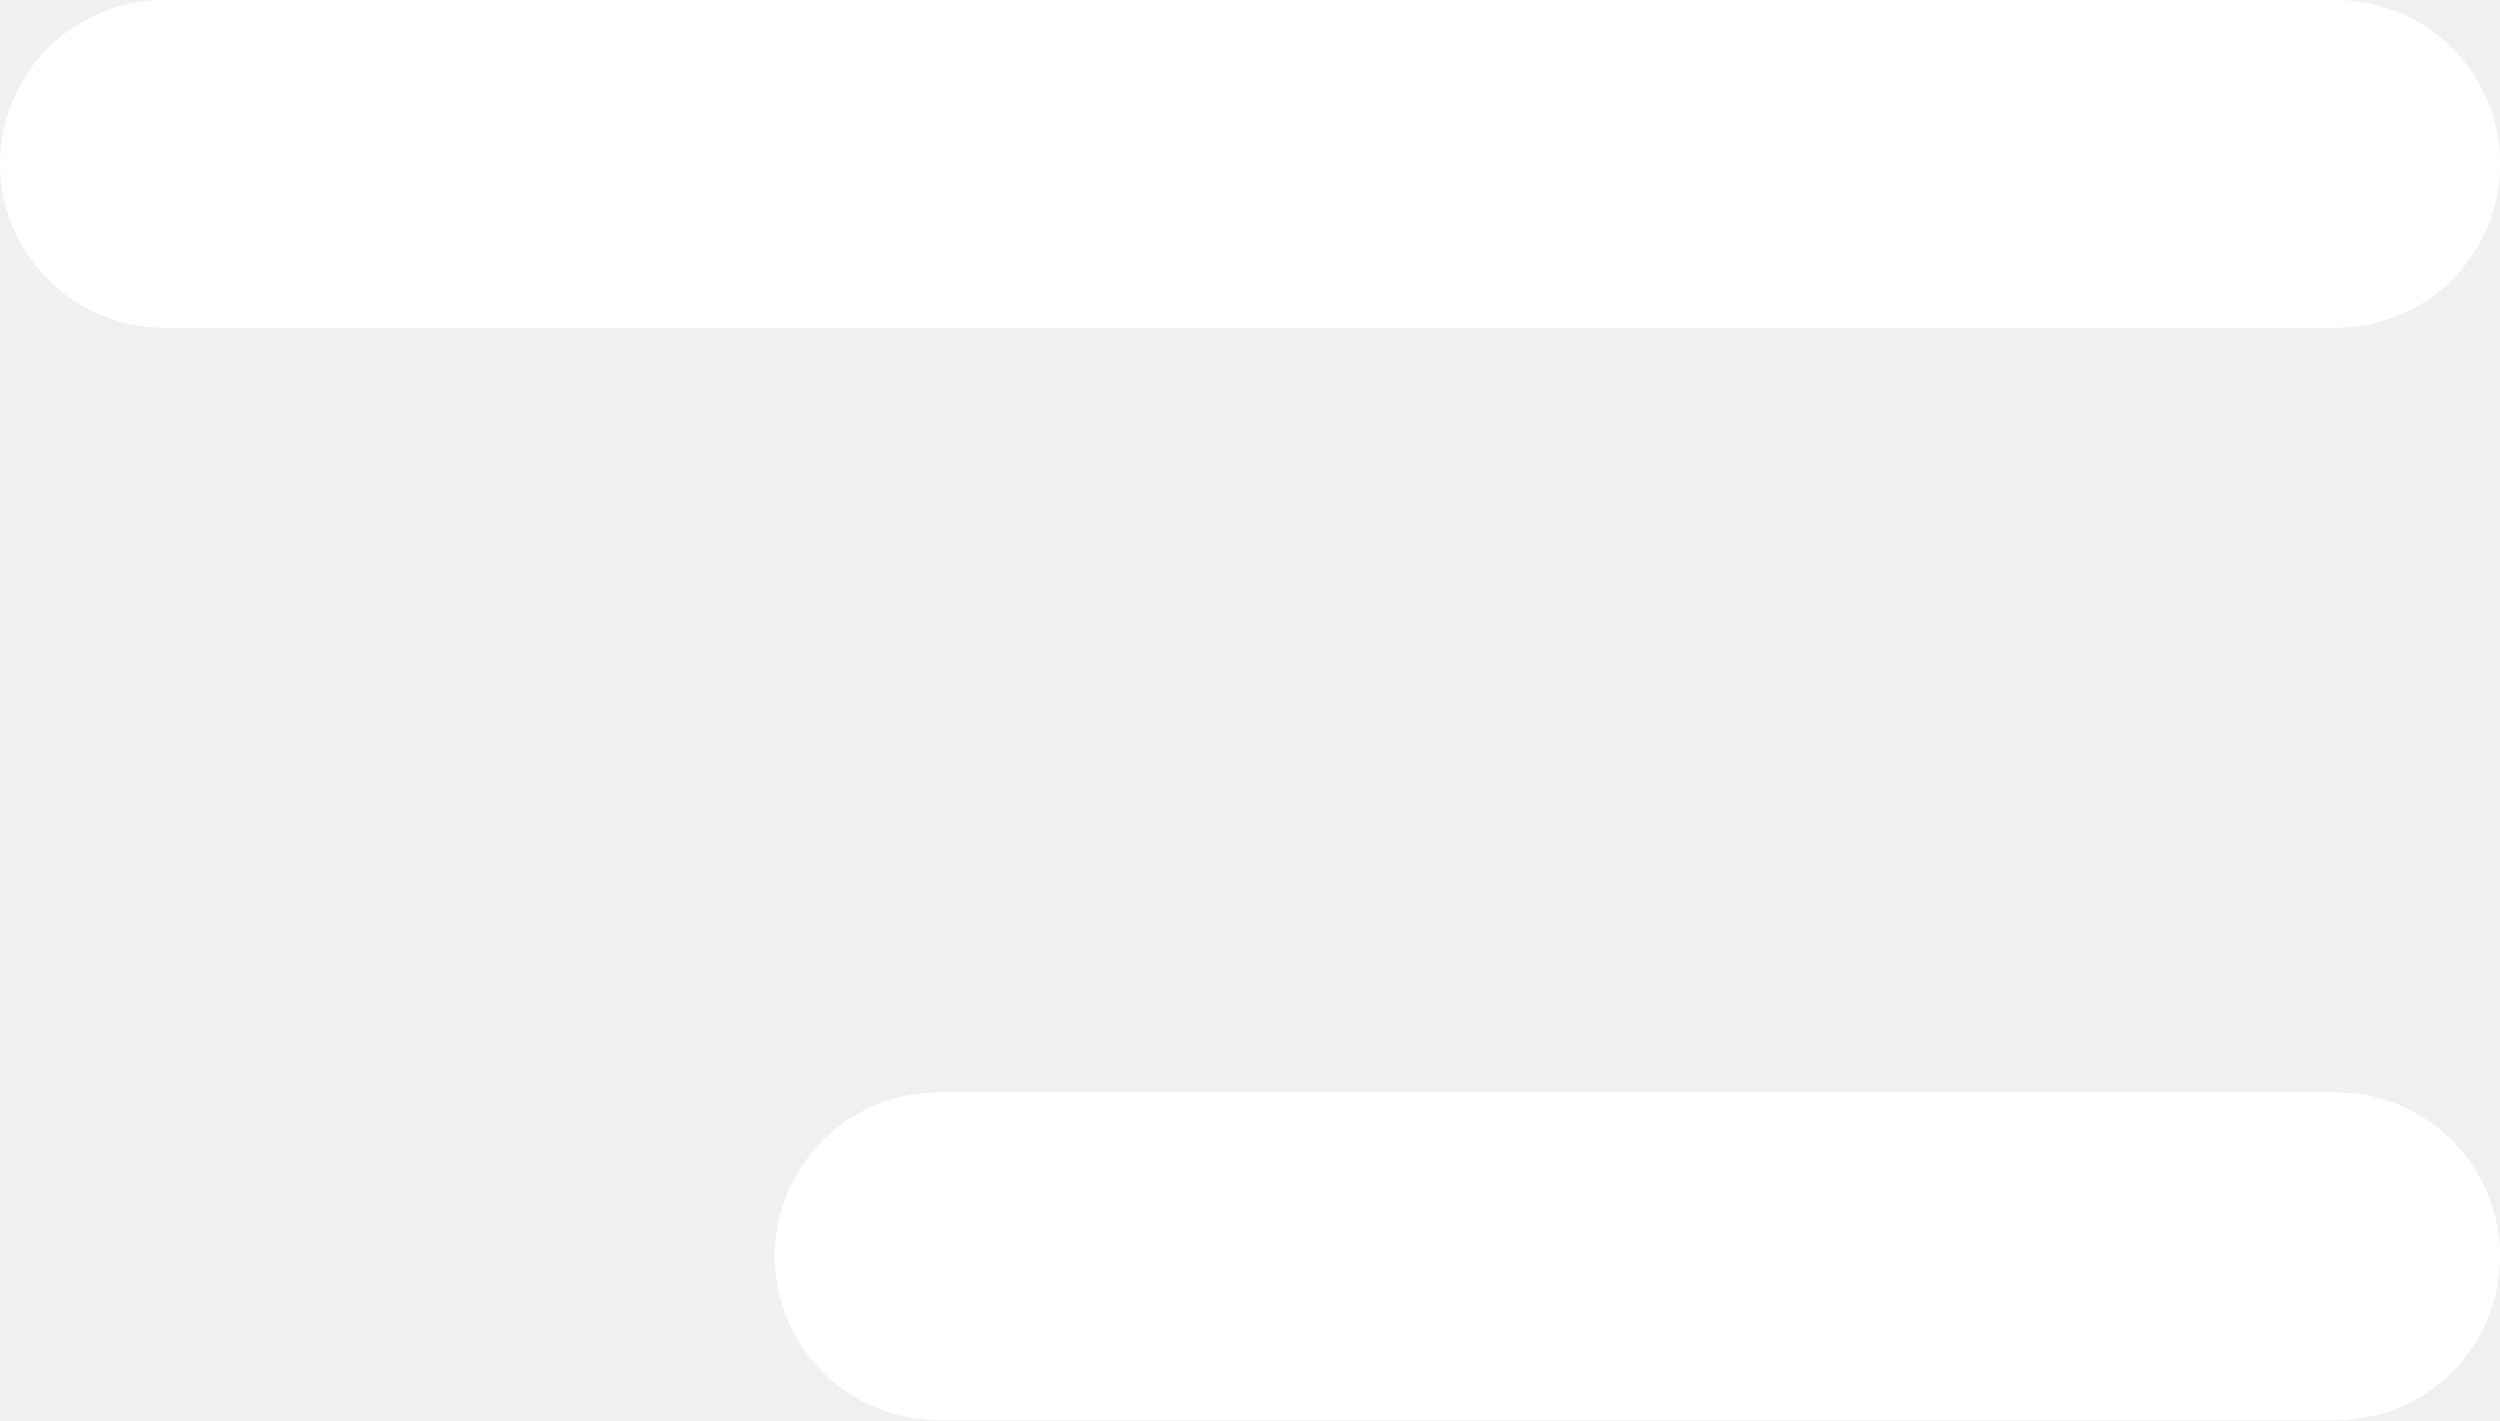
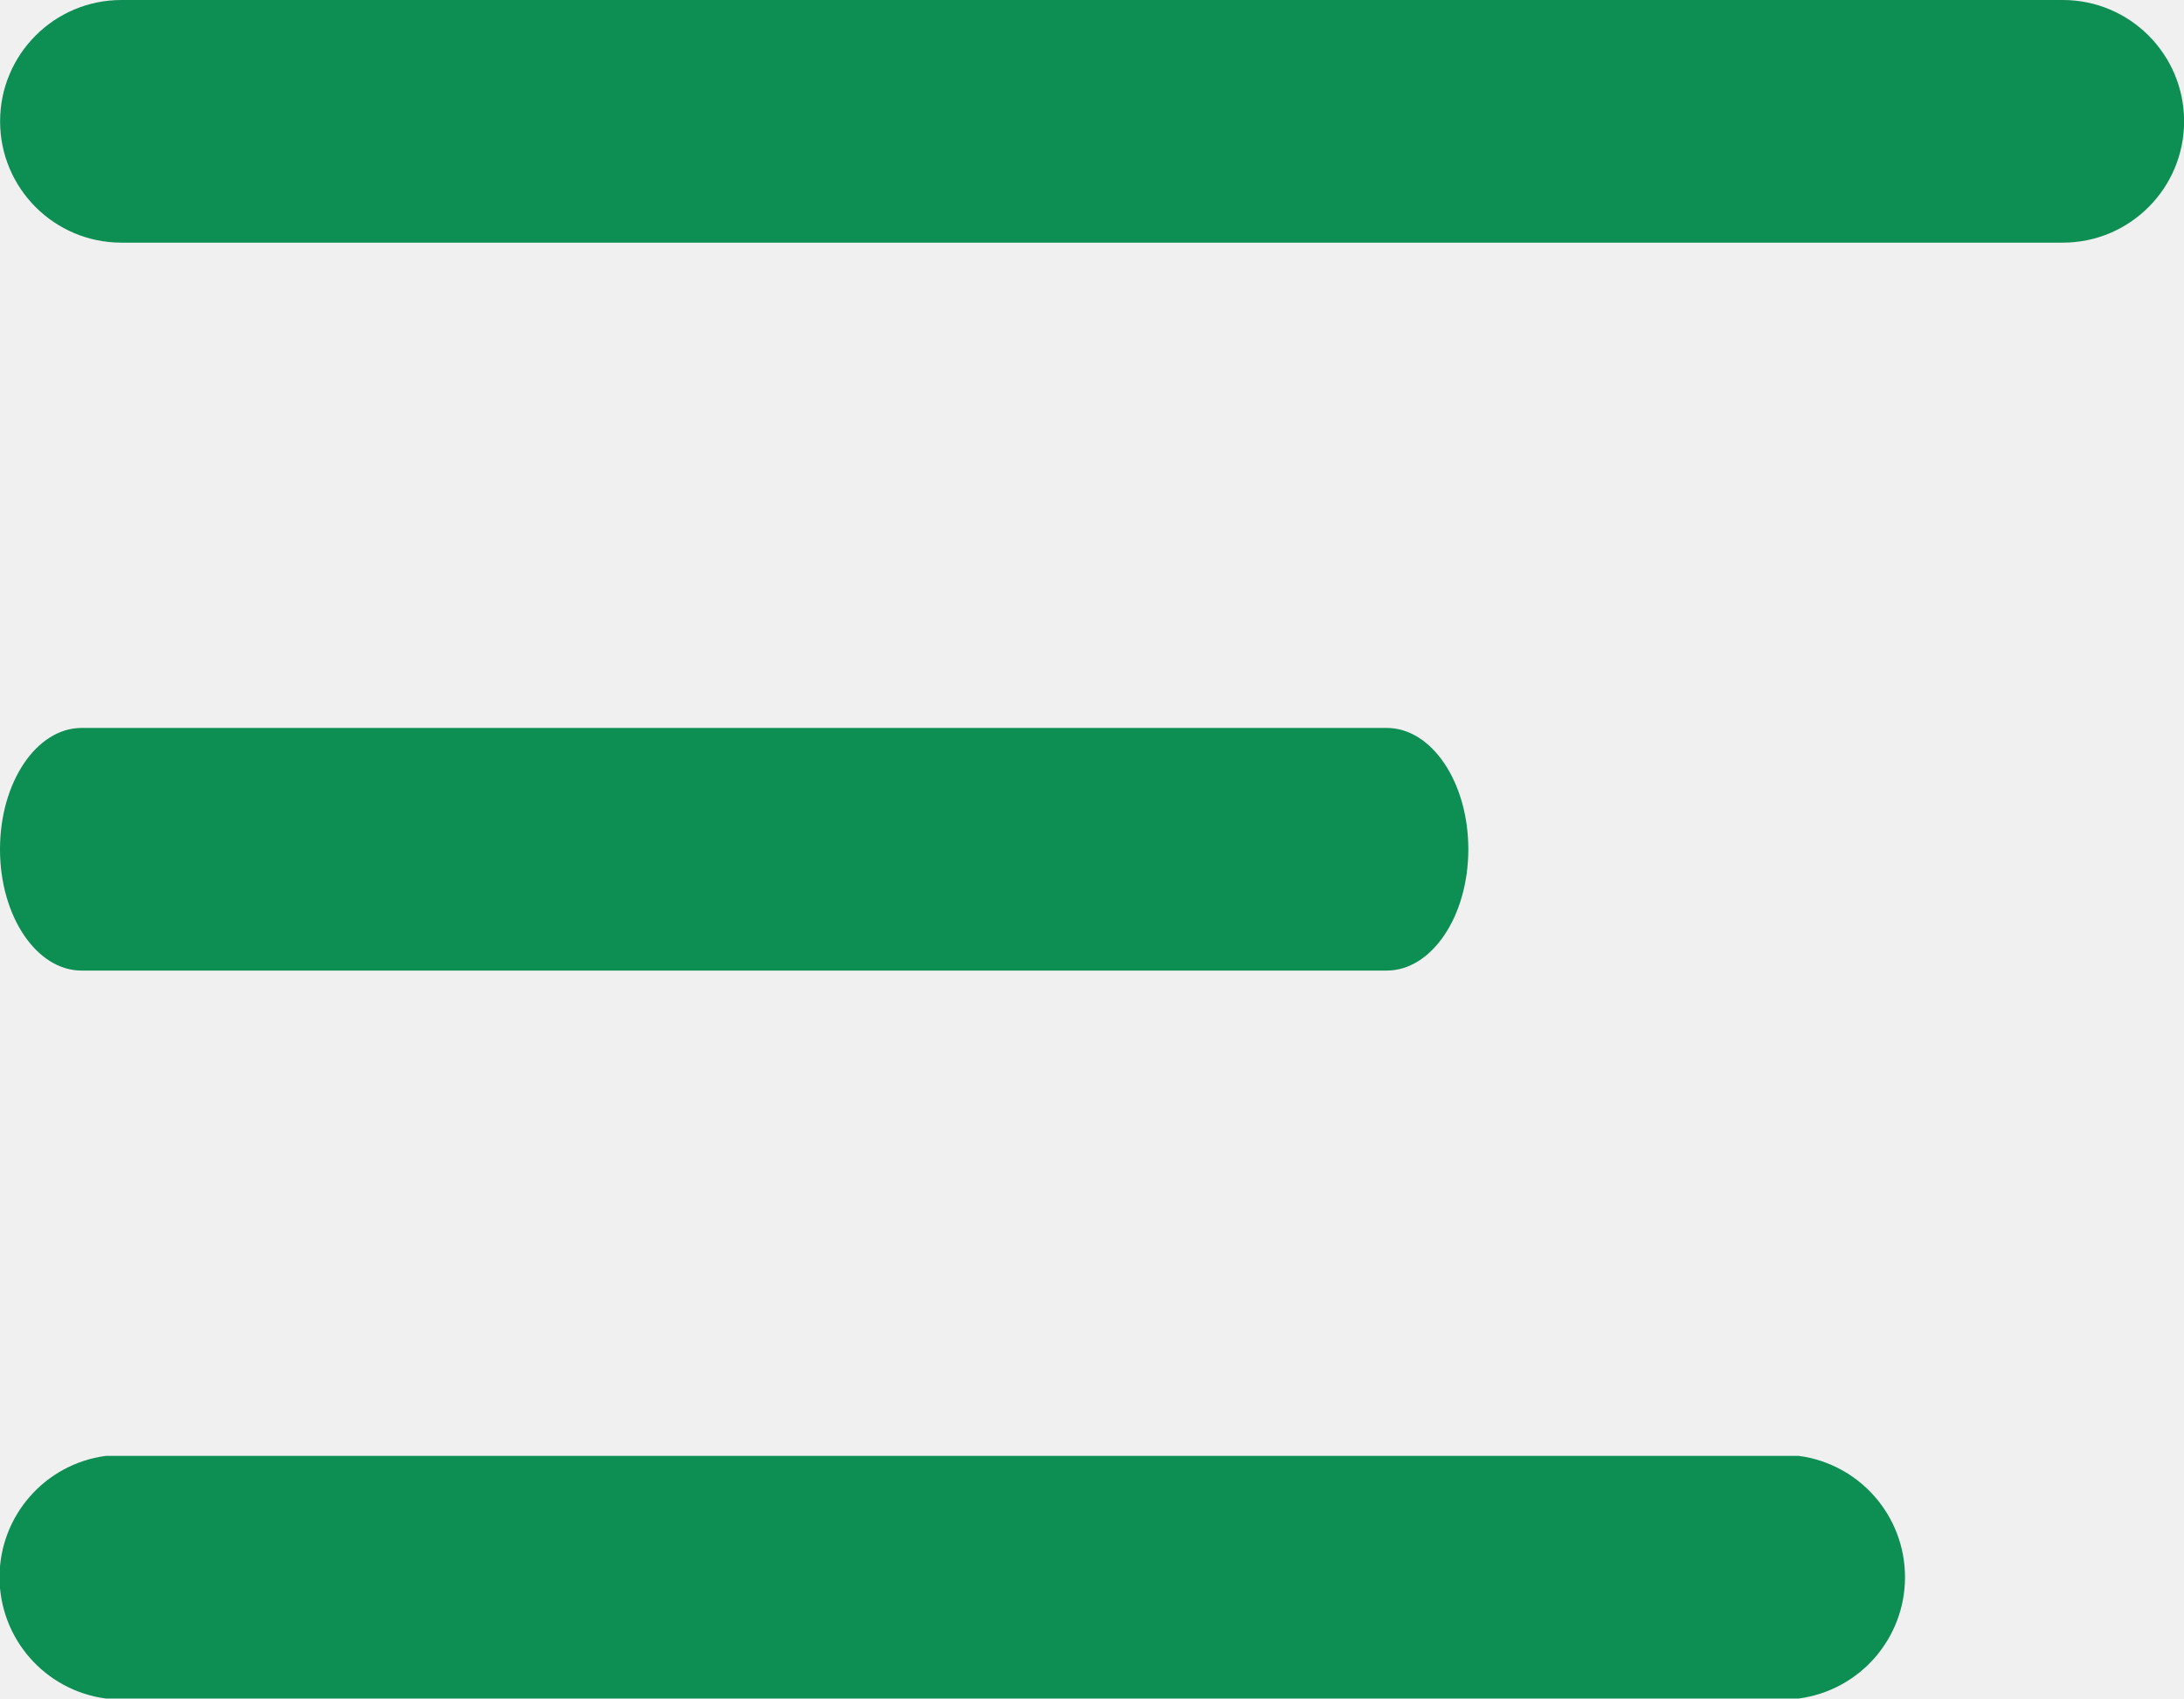
- <svg xmlns="http://www.w3.org/2000/svg" width="22.885" height="13" viewBox="0 0 22.885 13">
-   <g id="Group_377" data-name="Group 377" transform="translate(-338.615 -19.5)">
-     <path id="Path_374" data-name="Path 374" d="M2544.752,3179h19.885" transform="translate(-2204.636 -3158)" fill="none" stroke="#fff" stroke-linecap="round" stroke-width="3" />
-     <path id="Path_375" data-name="Path 375" d="M2544.752,3179h12.793" transform="translate(-2197.545 -3148)" fill="none" stroke="#fff" stroke-linecap="round" stroke-width="3" />
+ <svg xmlns="http://www.w3.org/2000/svg" width="22.5" height="17.5" viewBox="0 0 22.5 17.5">
+   <defs>
+     <clipPath id="clip-path">
+       <path id="_Icon_Color" data-name="🎨 Icon Color" d="M1.25,17.5a1.25,1.25,0,1,1,0-2.5h20a1.25,1.25,0,1,1,0,2.5Zm0-7.5a1.25,1.25,0,1,1,0-2.5h20a1.25,1.25,0,0,1,0,2.5Zm0-7.5a1.25,1.25,0,0,1,0-2.5h20a1.25,1.25,0,0,1,0,2.5Z" transform="translate(0.75 0.25)" fill="#0d8e53" />
+     </clipPath>
+   </defs>
+   <g id="_22_Icons_Filled_Star" data-name="22) Icons/Filled/Star" transform="translate(-0.75 -0.25)">
+     <path id="_Icon_Color-2" data-name="🎨 Icon Color" d="M1.09,17.5a1.261,1.261,0,0,1,0-2.5H18.531a1.261,1.261,0,0,1,0,2.5ZM.841,10C.376,10,0,9.44,0,8.75S.376,7.5.841,7.5H14.286c.464,0,.841.56.841,1.25S14.75,10,14.286,10Zm.41-7.5a1.25,1.25,0,0,1,0-2.5h20a1.25,1.25,0,0,1,0,2.5Z" transform="translate(0.75 0.25)" fill="#0d8e53" />
  </g>
</svg>
